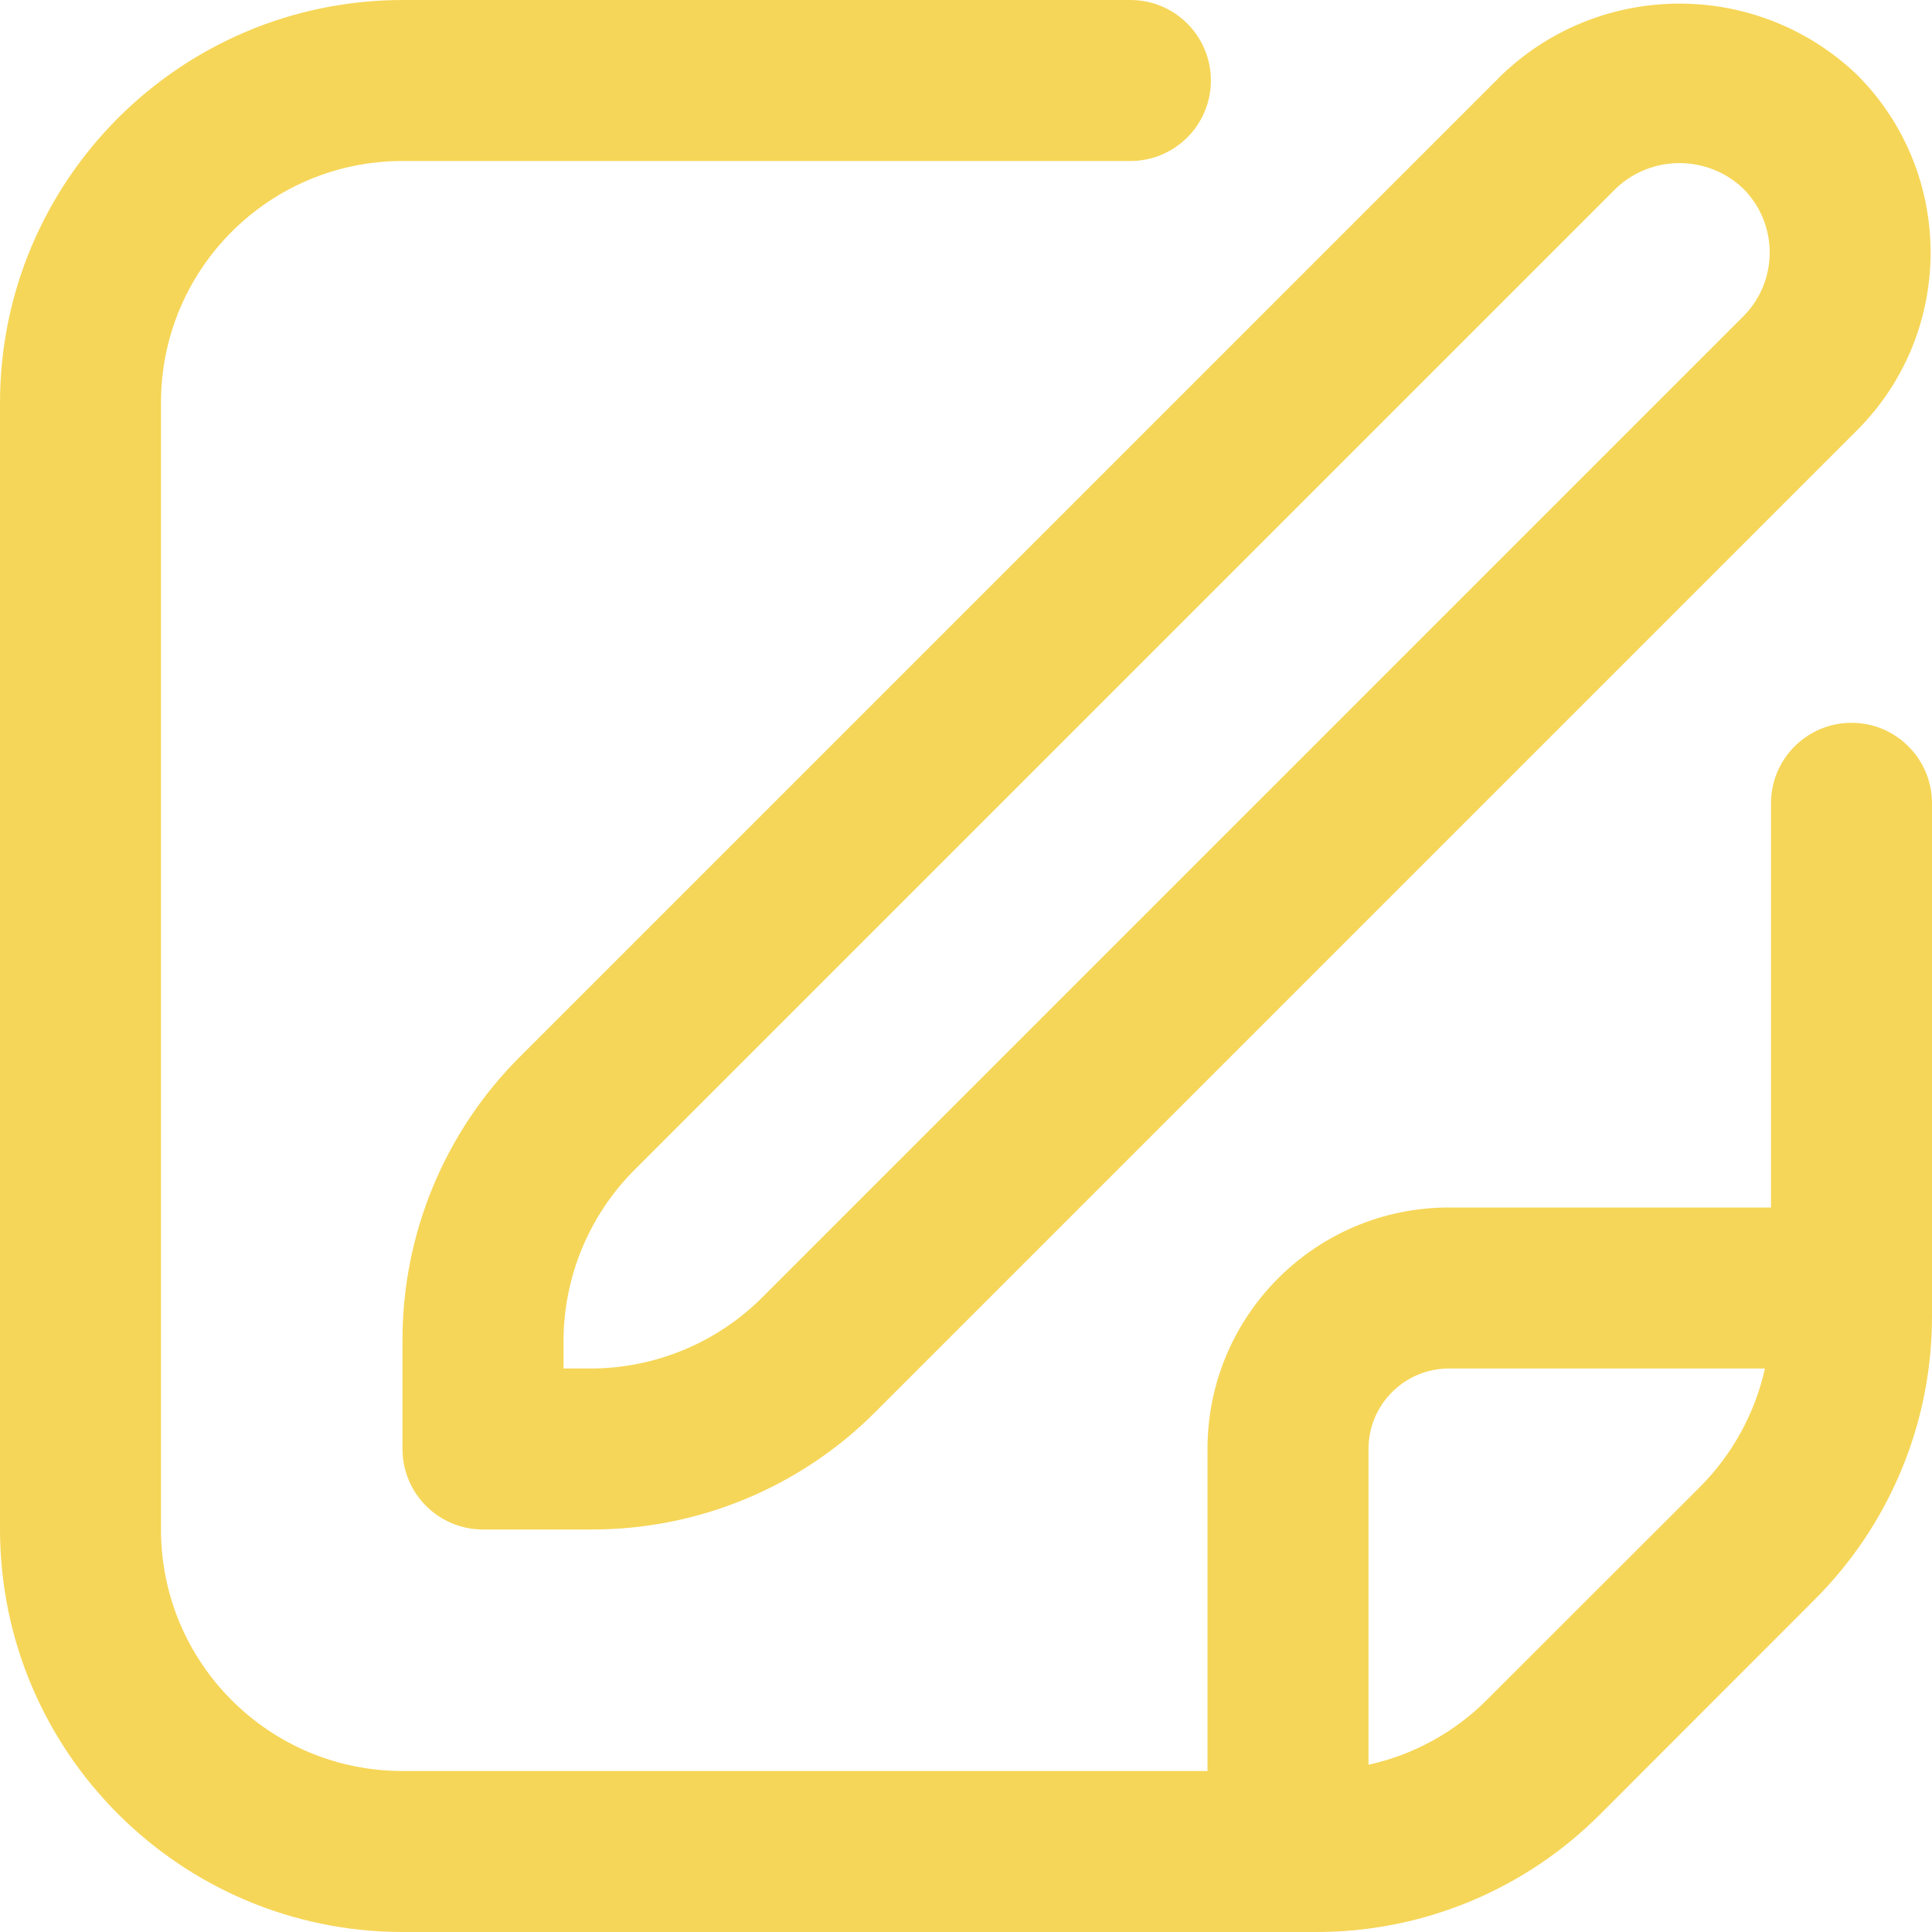
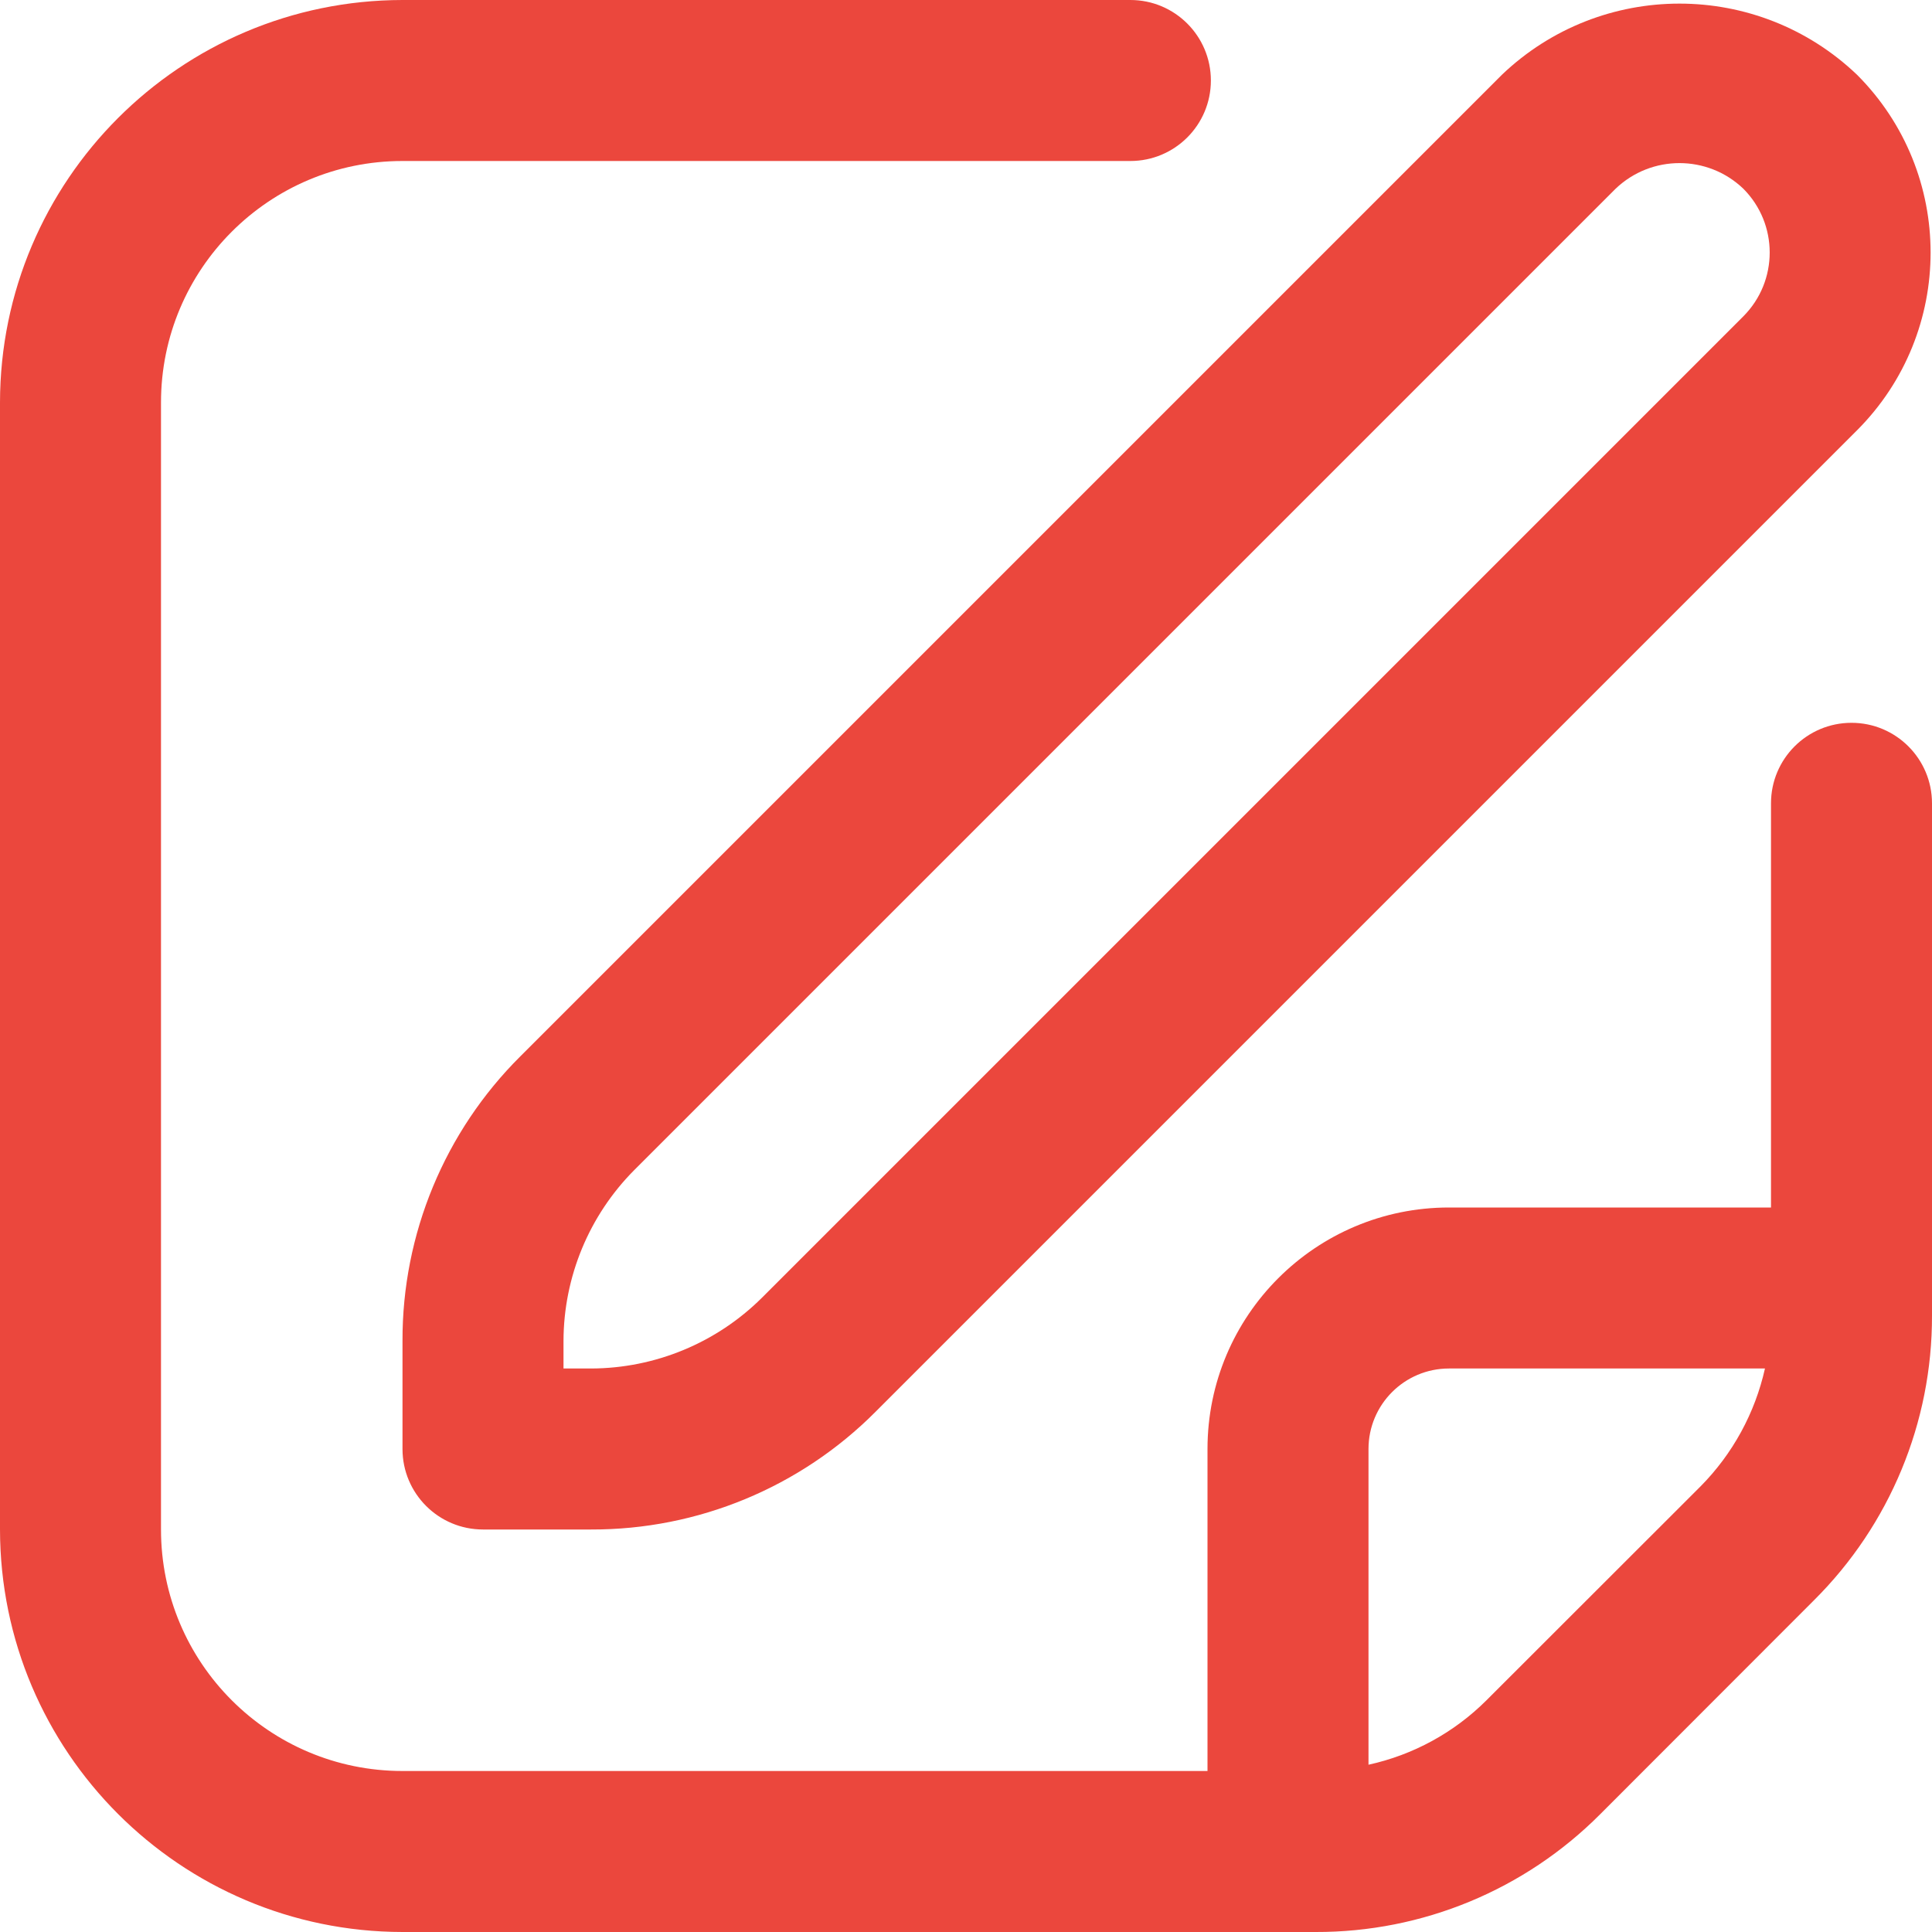
<svg xmlns="http://www.w3.org/2000/svg" id="Outline" viewBox="0 0 24 24" width="512" height="512">
-   <path d="M18.656.93,6.464,13.122A4.966,4.966,0,0,0,5,16.657V18a1,1,0,0,0,1,1H7.343a4.966,4.966,0,0,0,3.535-1.464L23.07,5.344a3.125,3.125,0,0,0,0-4.414A3.194,3.194,0,0,0,18.656.93Zm3,3L9.464,16.122A3.02,3.02,0,0,1,7.343,17H7v-.343a3.02,3.02,0,0,1,.878-2.121L20.07,2.344a1.148,1.148,0,0,1,1.586,0A1.123,1.123,0,0,1,21.656,3.93Z" fill="#F6D658" />
-   <path d="M23,8.979a1,1,0,0,0-1,1V15H18a3,3,0,0,0-3,3v4H5a3,3,0,0,1-3-3V5A3,3,0,0,1,5,2h9.042a1,1,0,0,0,0-2H5A5.006,5.006,0,0,0,0,5V19a5.006,5.006,0,0,0,5,5H16.343a4.968,4.968,0,0,0,3.536-1.464l2.656-2.658A4.968,4.968,0,0,0,24,16.343V9.979A1,1,0,0,0,23,8.979ZM18.465,21.122a2.975,2.975,0,0,1-1.465.8V18a1,1,0,0,1,1-1h3.925a3.016,3.016,0,0,1-.8,1.464Z" fill="#F6D658" />
+   <path d="M18.656.93,6.464,13.122A4.966,4.966,0,0,0,5,16.657V18a1,1,0,0,0,1,1H7.343a4.966,4.966,0,0,0,3.535-1.464L23.07,5.344a3.125,3.125,0,0,0,0-4.414A3.194,3.194,0,0,0,18.656.93Zm3,3L9.464,16.122A3.02,3.02,0,0,1,7.343,17H7v-.343a3.02,3.02,0,0,1,.878-2.121L20.07,2.344a1.148,1.148,0,0,1,1.586,0A1.123,1.123,0,0,1,21.656,3.93Z" fill="#EB473D" />
+   <path d="M23,8.979a1,1,0,0,0-1,1V15H18a3,3,0,0,0-3,3v4H5a3,3,0,0,1-3-3V5A3,3,0,0,1,5,2h9.042a1,1,0,0,0,0-2H5A5.006,5.006,0,0,0,0,5V19a5.006,5.006,0,0,0,5,5H16.343a4.968,4.968,0,0,0,3.536-1.464l2.656-2.658A4.968,4.968,0,0,0,24,16.343V9.979A1,1,0,0,0,23,8.979ZM18.465,21.122a2.975,2.975,0,0,1-1.465.8V18a1,1,0,0,1,1-1h3.925a3.016,3.016,0,0,1-.8,1.464Z" fill="#EB473D" />
</svg>
